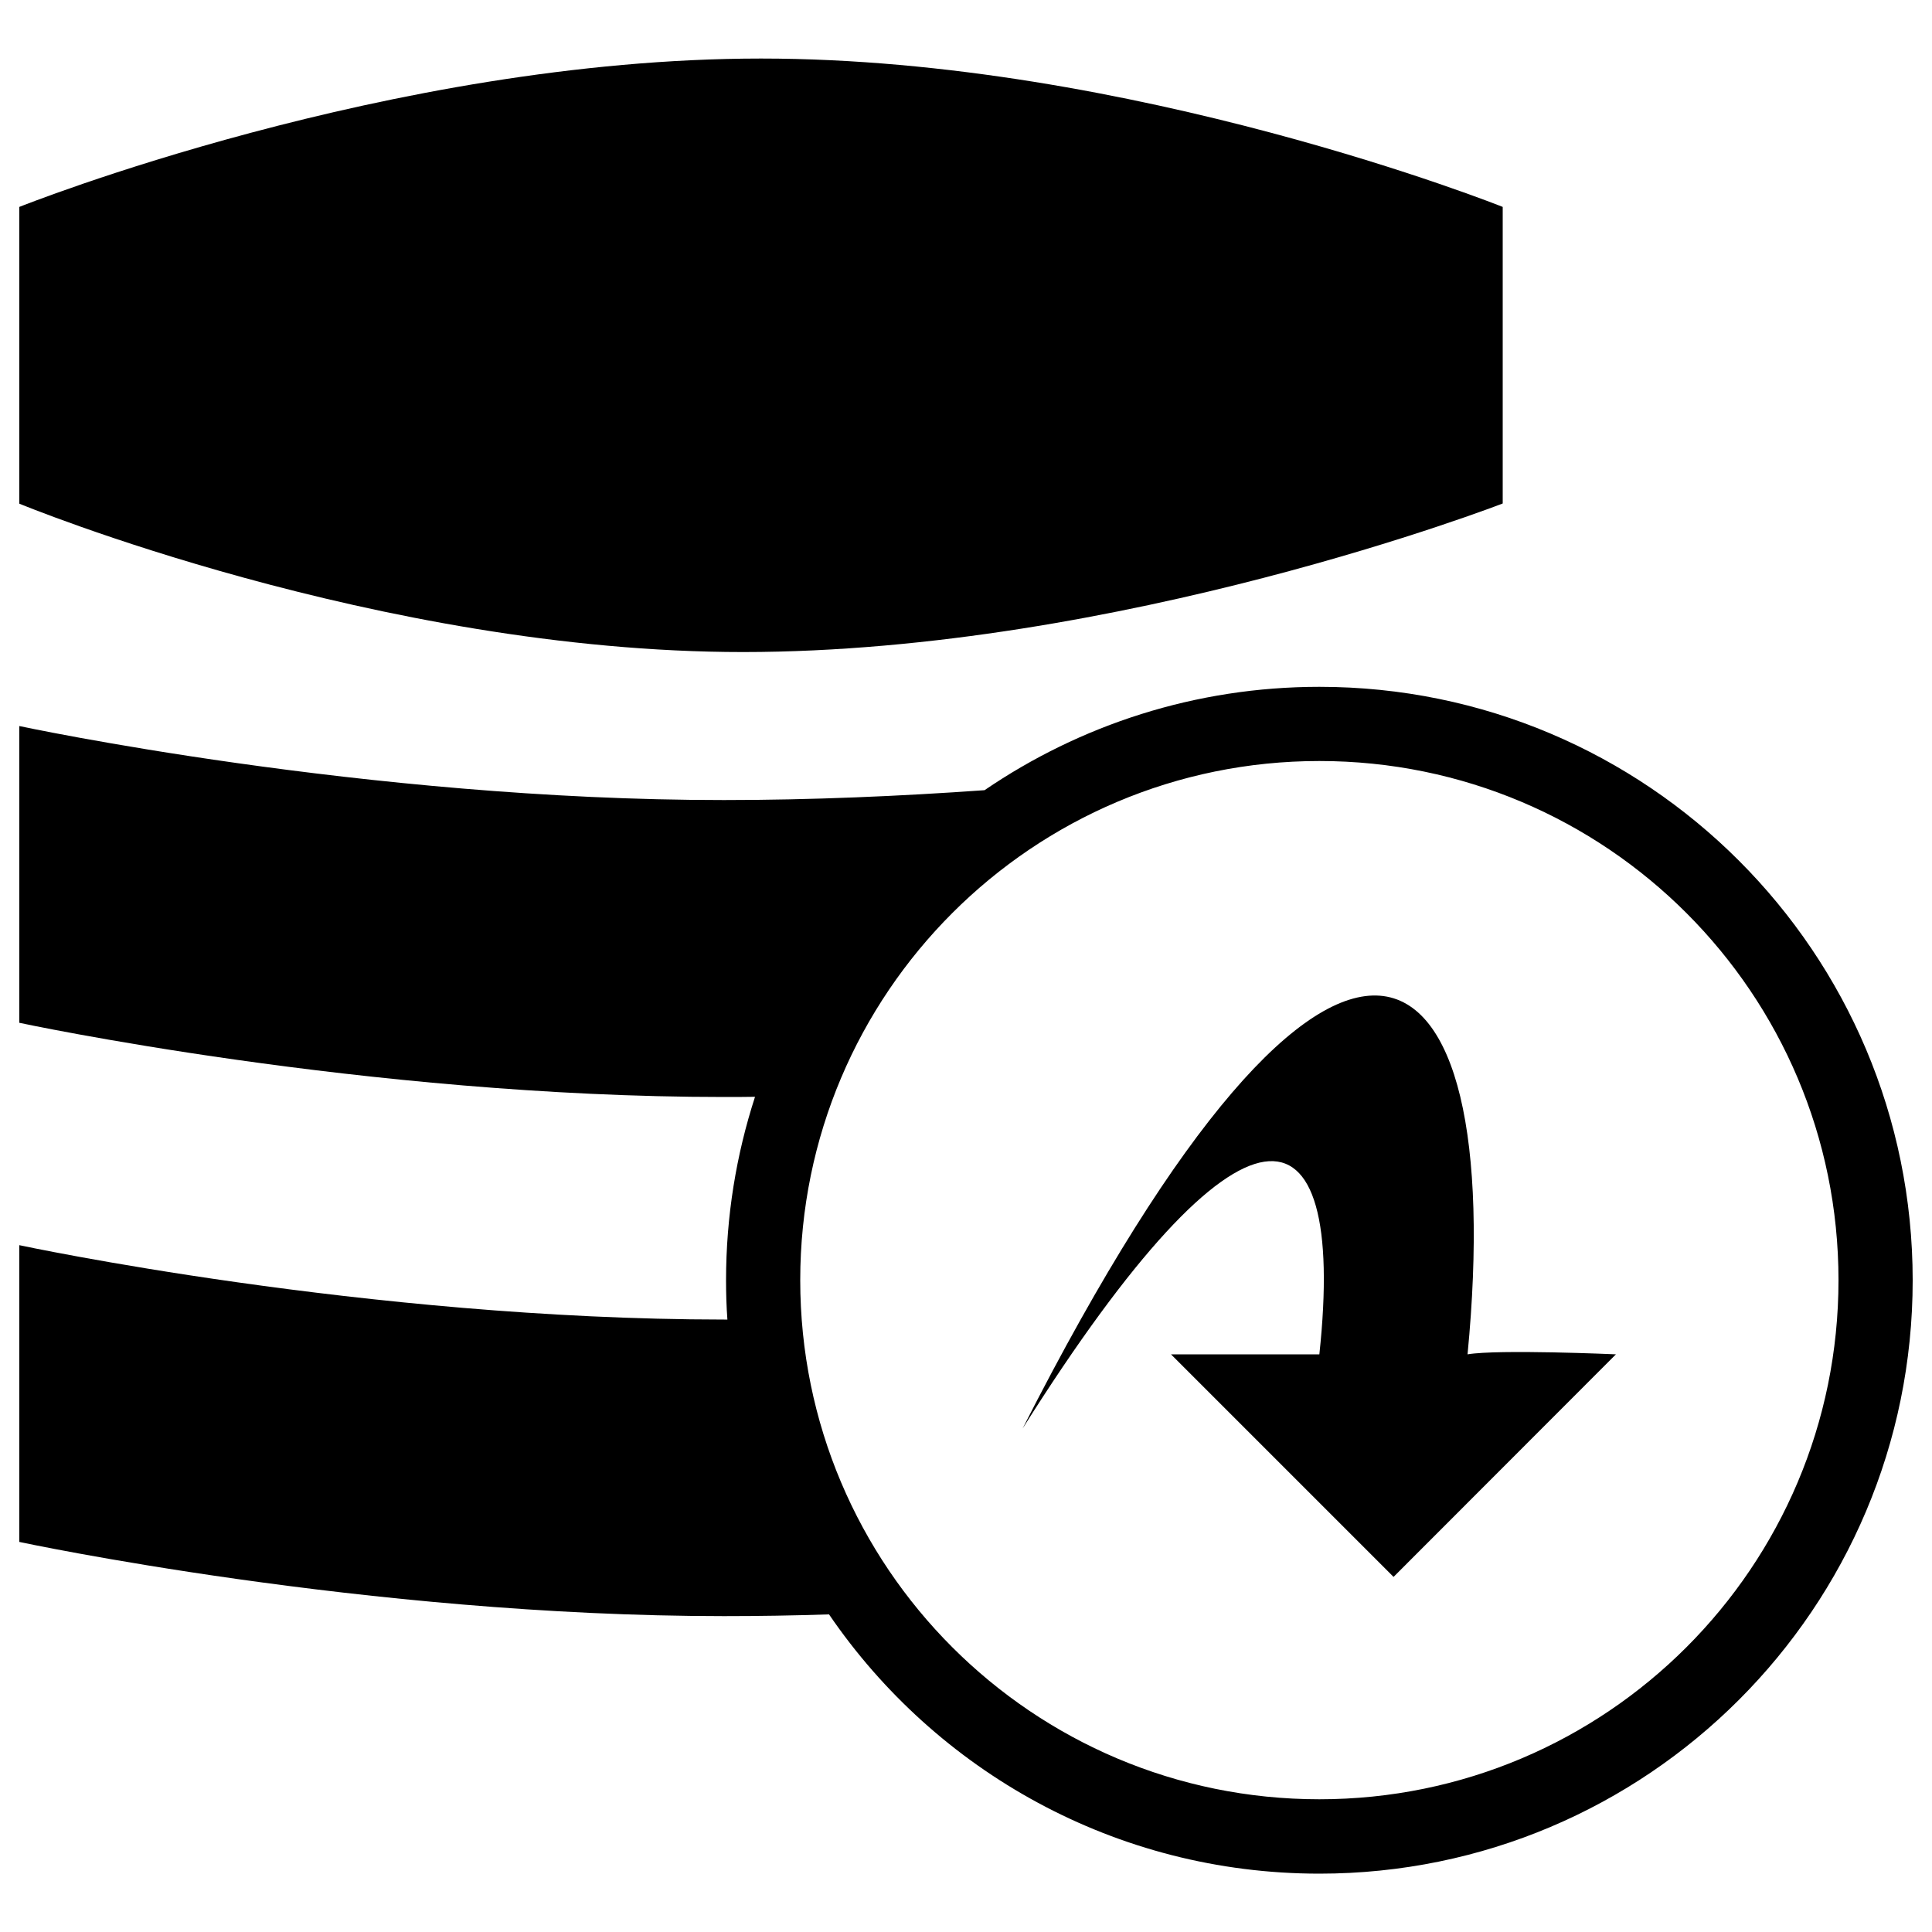
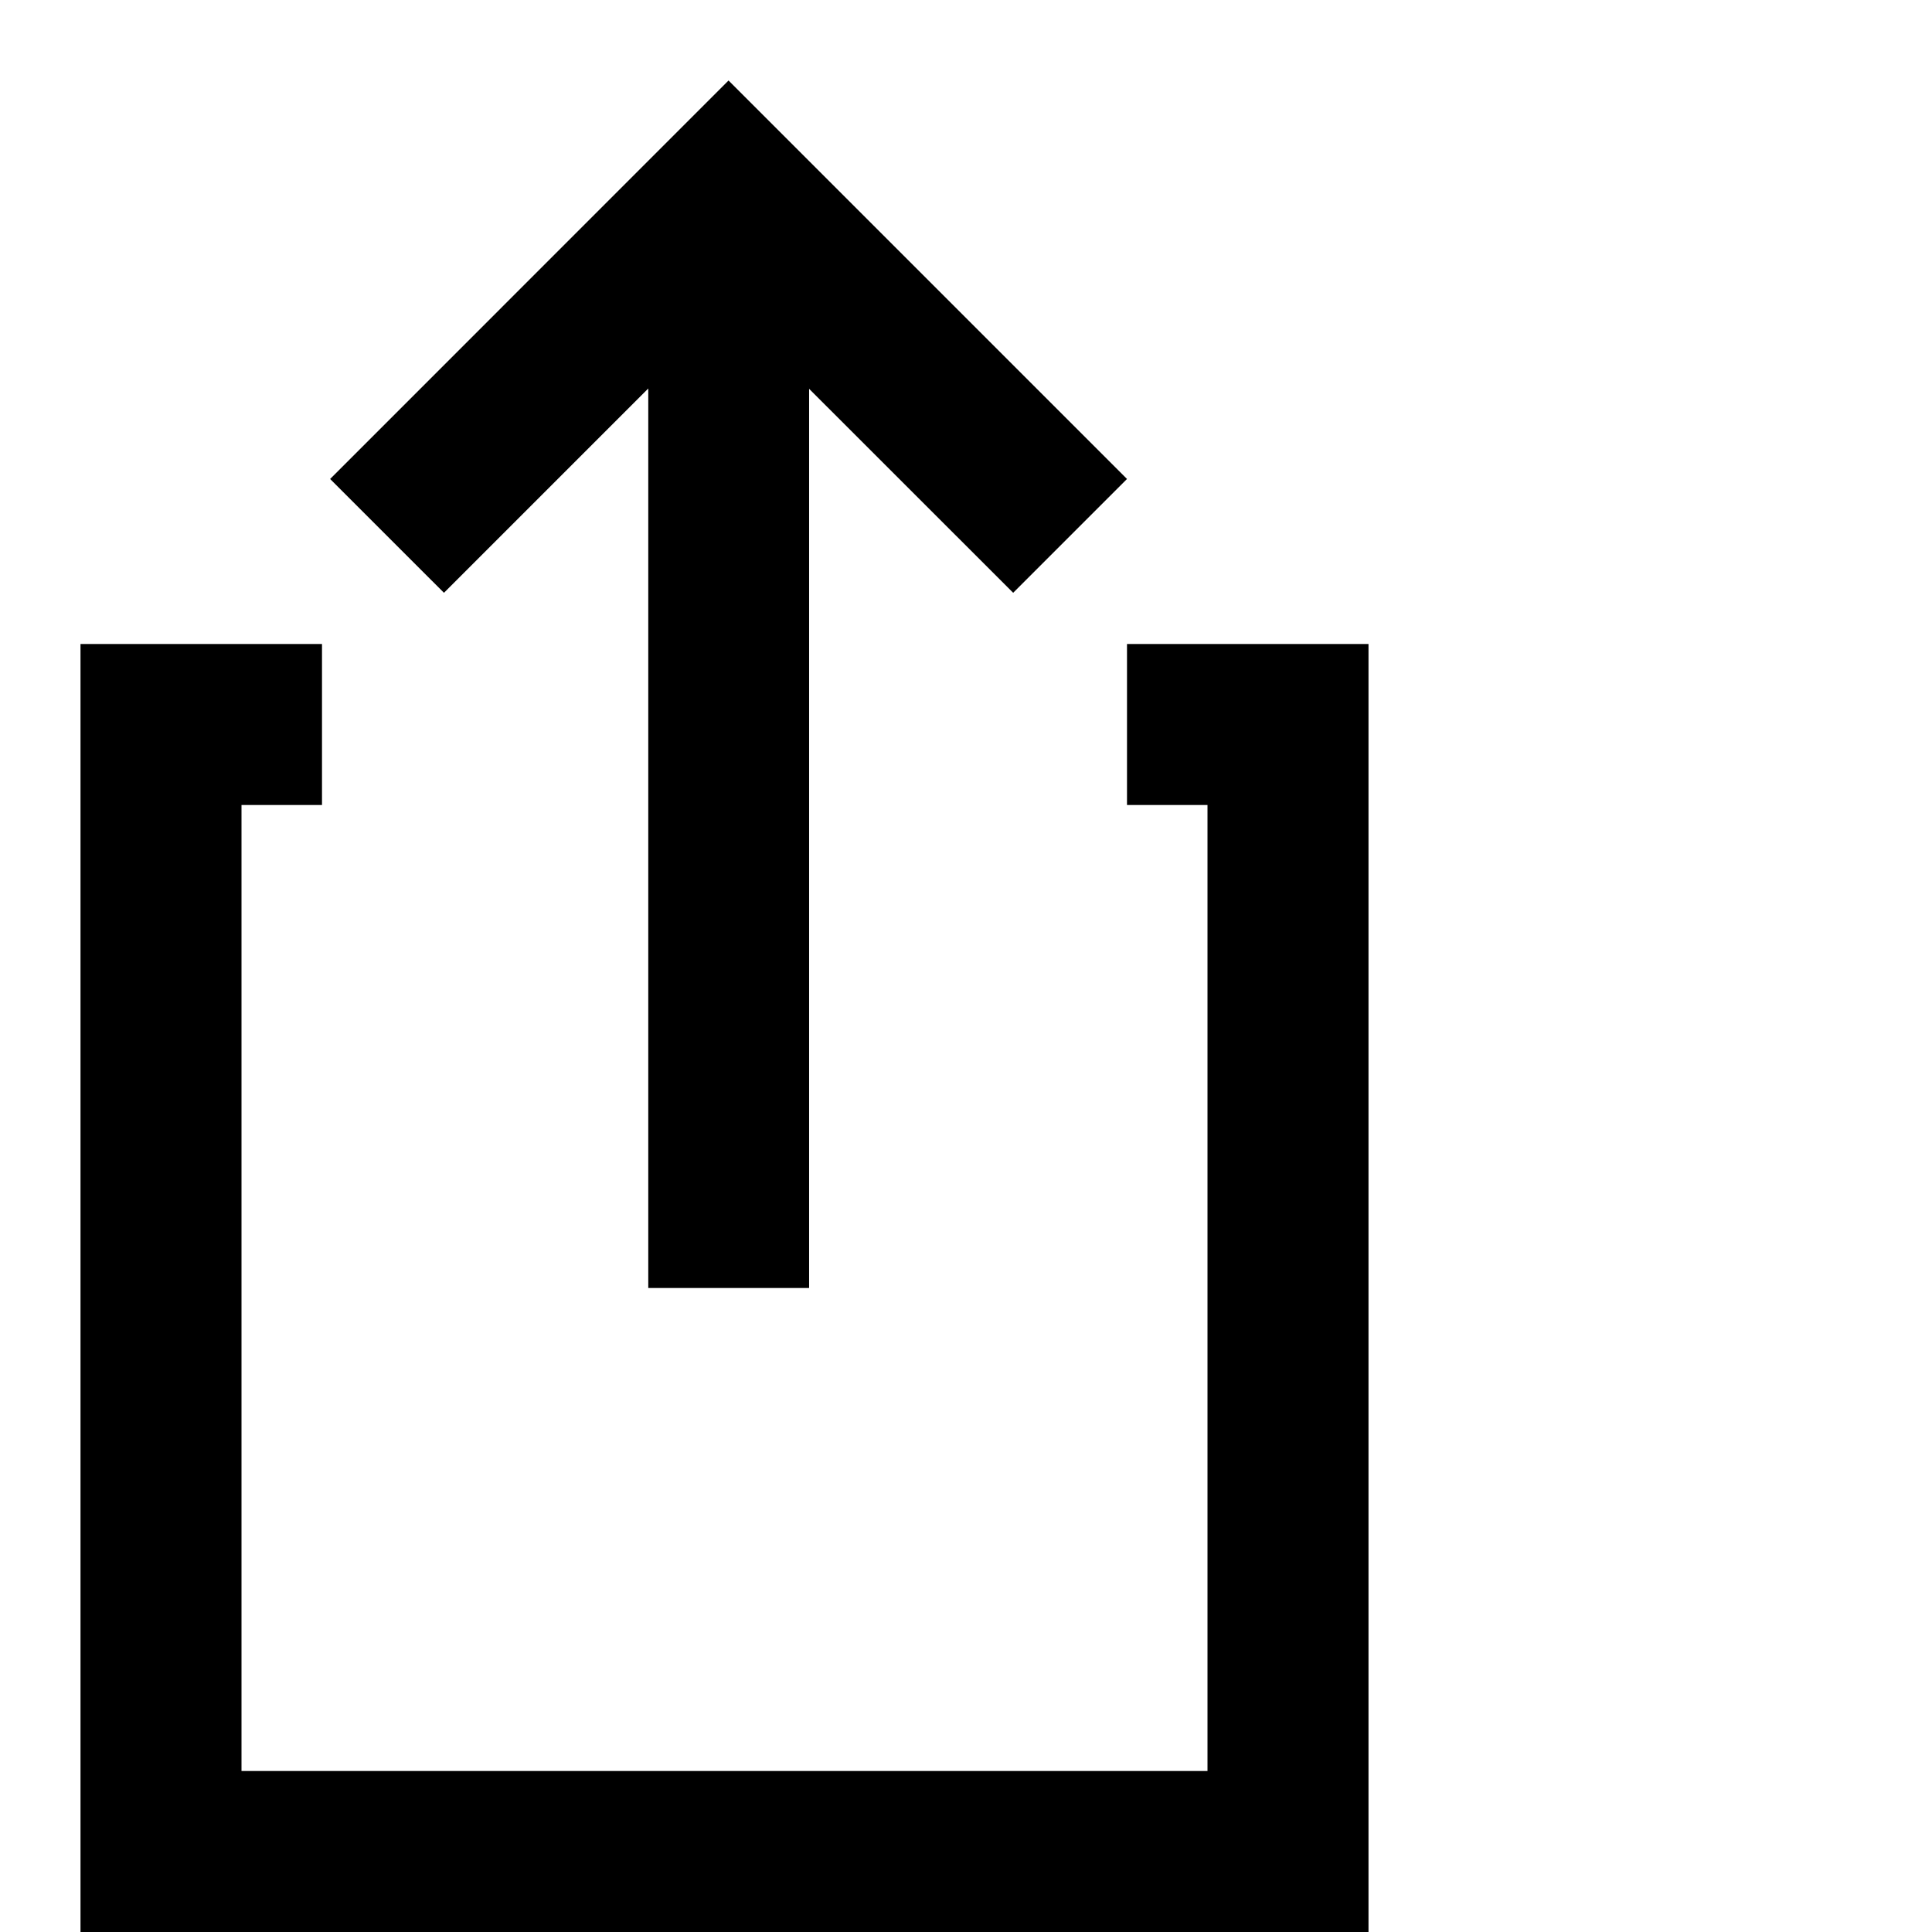
- <svg xmlns="http://www.w3.org/2000/svg" version="1.1" x="0px" y="0px" viewBox="0 0 1000 1000" enable-background="new 0 0 1000 1000" xml:space="preserve">
-   <g>
-     <path d="M777.8,260.6V107.1c0,0-191.9-76.8-383.9-76.8C201.9,30.3,10,107.1,10,107.1v153.6c0,0,185.9,76.8,374.7,76.8C579.7,337.4,777.8,260.6,777.8,260.6z" />
-     <path d="M682.9,355.5c-64.3,0-123.9,19.8-173.3,53.5c-43.6,3.1-89.5,5.1-134.9,5.1C189.3,414.2,10,375.8,10,375.8v153.6c0,0,179.3,38.4,364.7,38.4c5.4,0,10.7,0,16.1-0.1c-9.7,29.9-15,61.8-15,95c0,6.8,0.2,13.6,0.7,20.3c-0.6,0-1.2,0-1.8,0C189.3,682.9,10,644.5,10,644.5v153.6c0,0,179.3,38.4,364.7,38.4c18.1,0,36.3-0.3,54.4-0.9c55.3,81,148.3,134.2,253.8,134.2c169.6,0,307.1-137.5,307.1-307.1C990,493,852.5,355.5,682.9,355.5z M682.9,931.3c-148.4,0-268.7-120.3-268.7-268.7c0-148.4,120.3-268.7,268.7-268.7c148.4,0,268.7,120.3,268.7,268.7C951.6,811,831.3,931.3,682.9,931.3z" />
-     <path d="M759.6,701c21.5-222.4-65.7-285.4-230.3,38.4C643.6,558,697.4,565.3,682.9,701h-76.8l115.2,115.2L836.4,701C836.4,701,775.7,698.3,759.6,701z" />
+ <svg xmlns="http://www.w3.org/2000/svg" height="24px" version="1.1" viewBox="0 0 24 24" width="24px">
+   <defs />
+   <g fill="none" fill-rule="evenodd" id="miu" stroke="none" stroke-width="1">
+     <g id="Artboard-1" transform="translate(-326, -406)">
+       <g id="slice" transform="translate(215, 119)" />
+       <path d="M334.053,410.826 L331.515,413.364 L330.101,411.95 L335.05,407 L340,411.95 L338.586,413.364 L336.051,410.83 L336.051,422 L334.053,422 L334.053,410.826 Z M327,430 L343,430 L343,414 L340,414 L340,416 L341,416 L341,428 L329,428 L329,416 L330,416 L330,414 L327,414 L327,430 Z" fill="#000000" id="common-share-action-glyph" />
+     </g>
  </g>
</svg>
